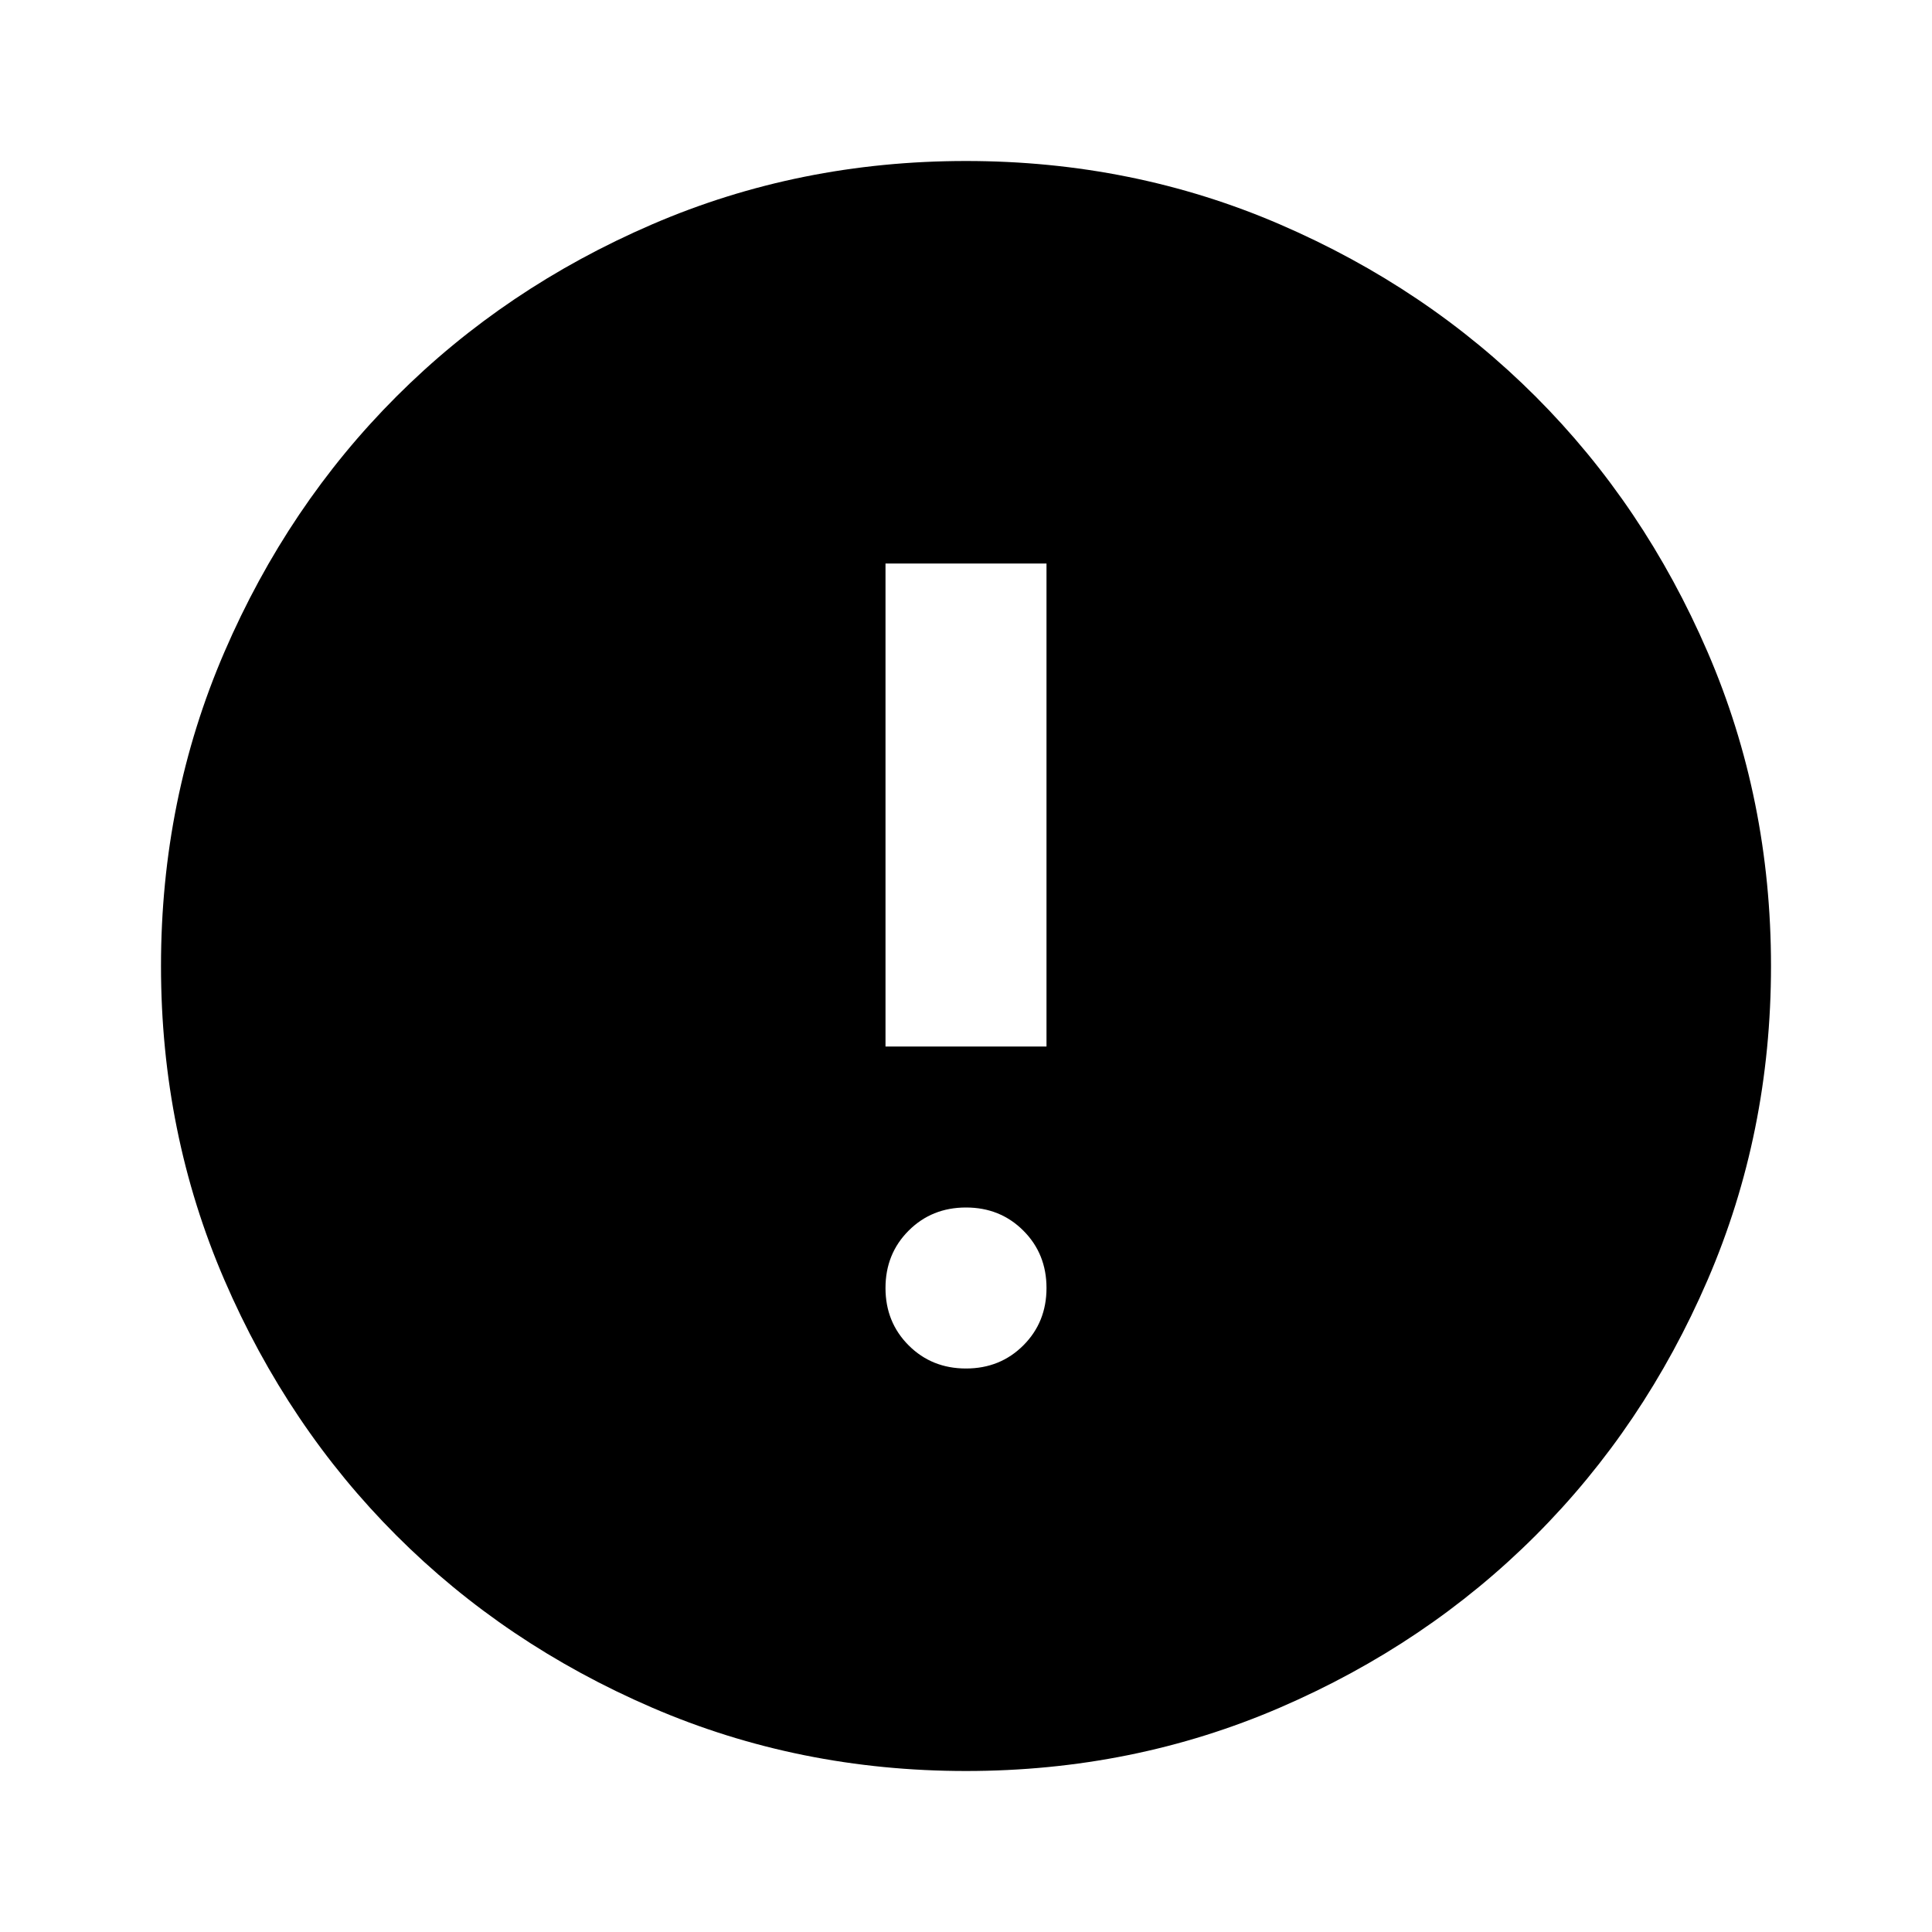
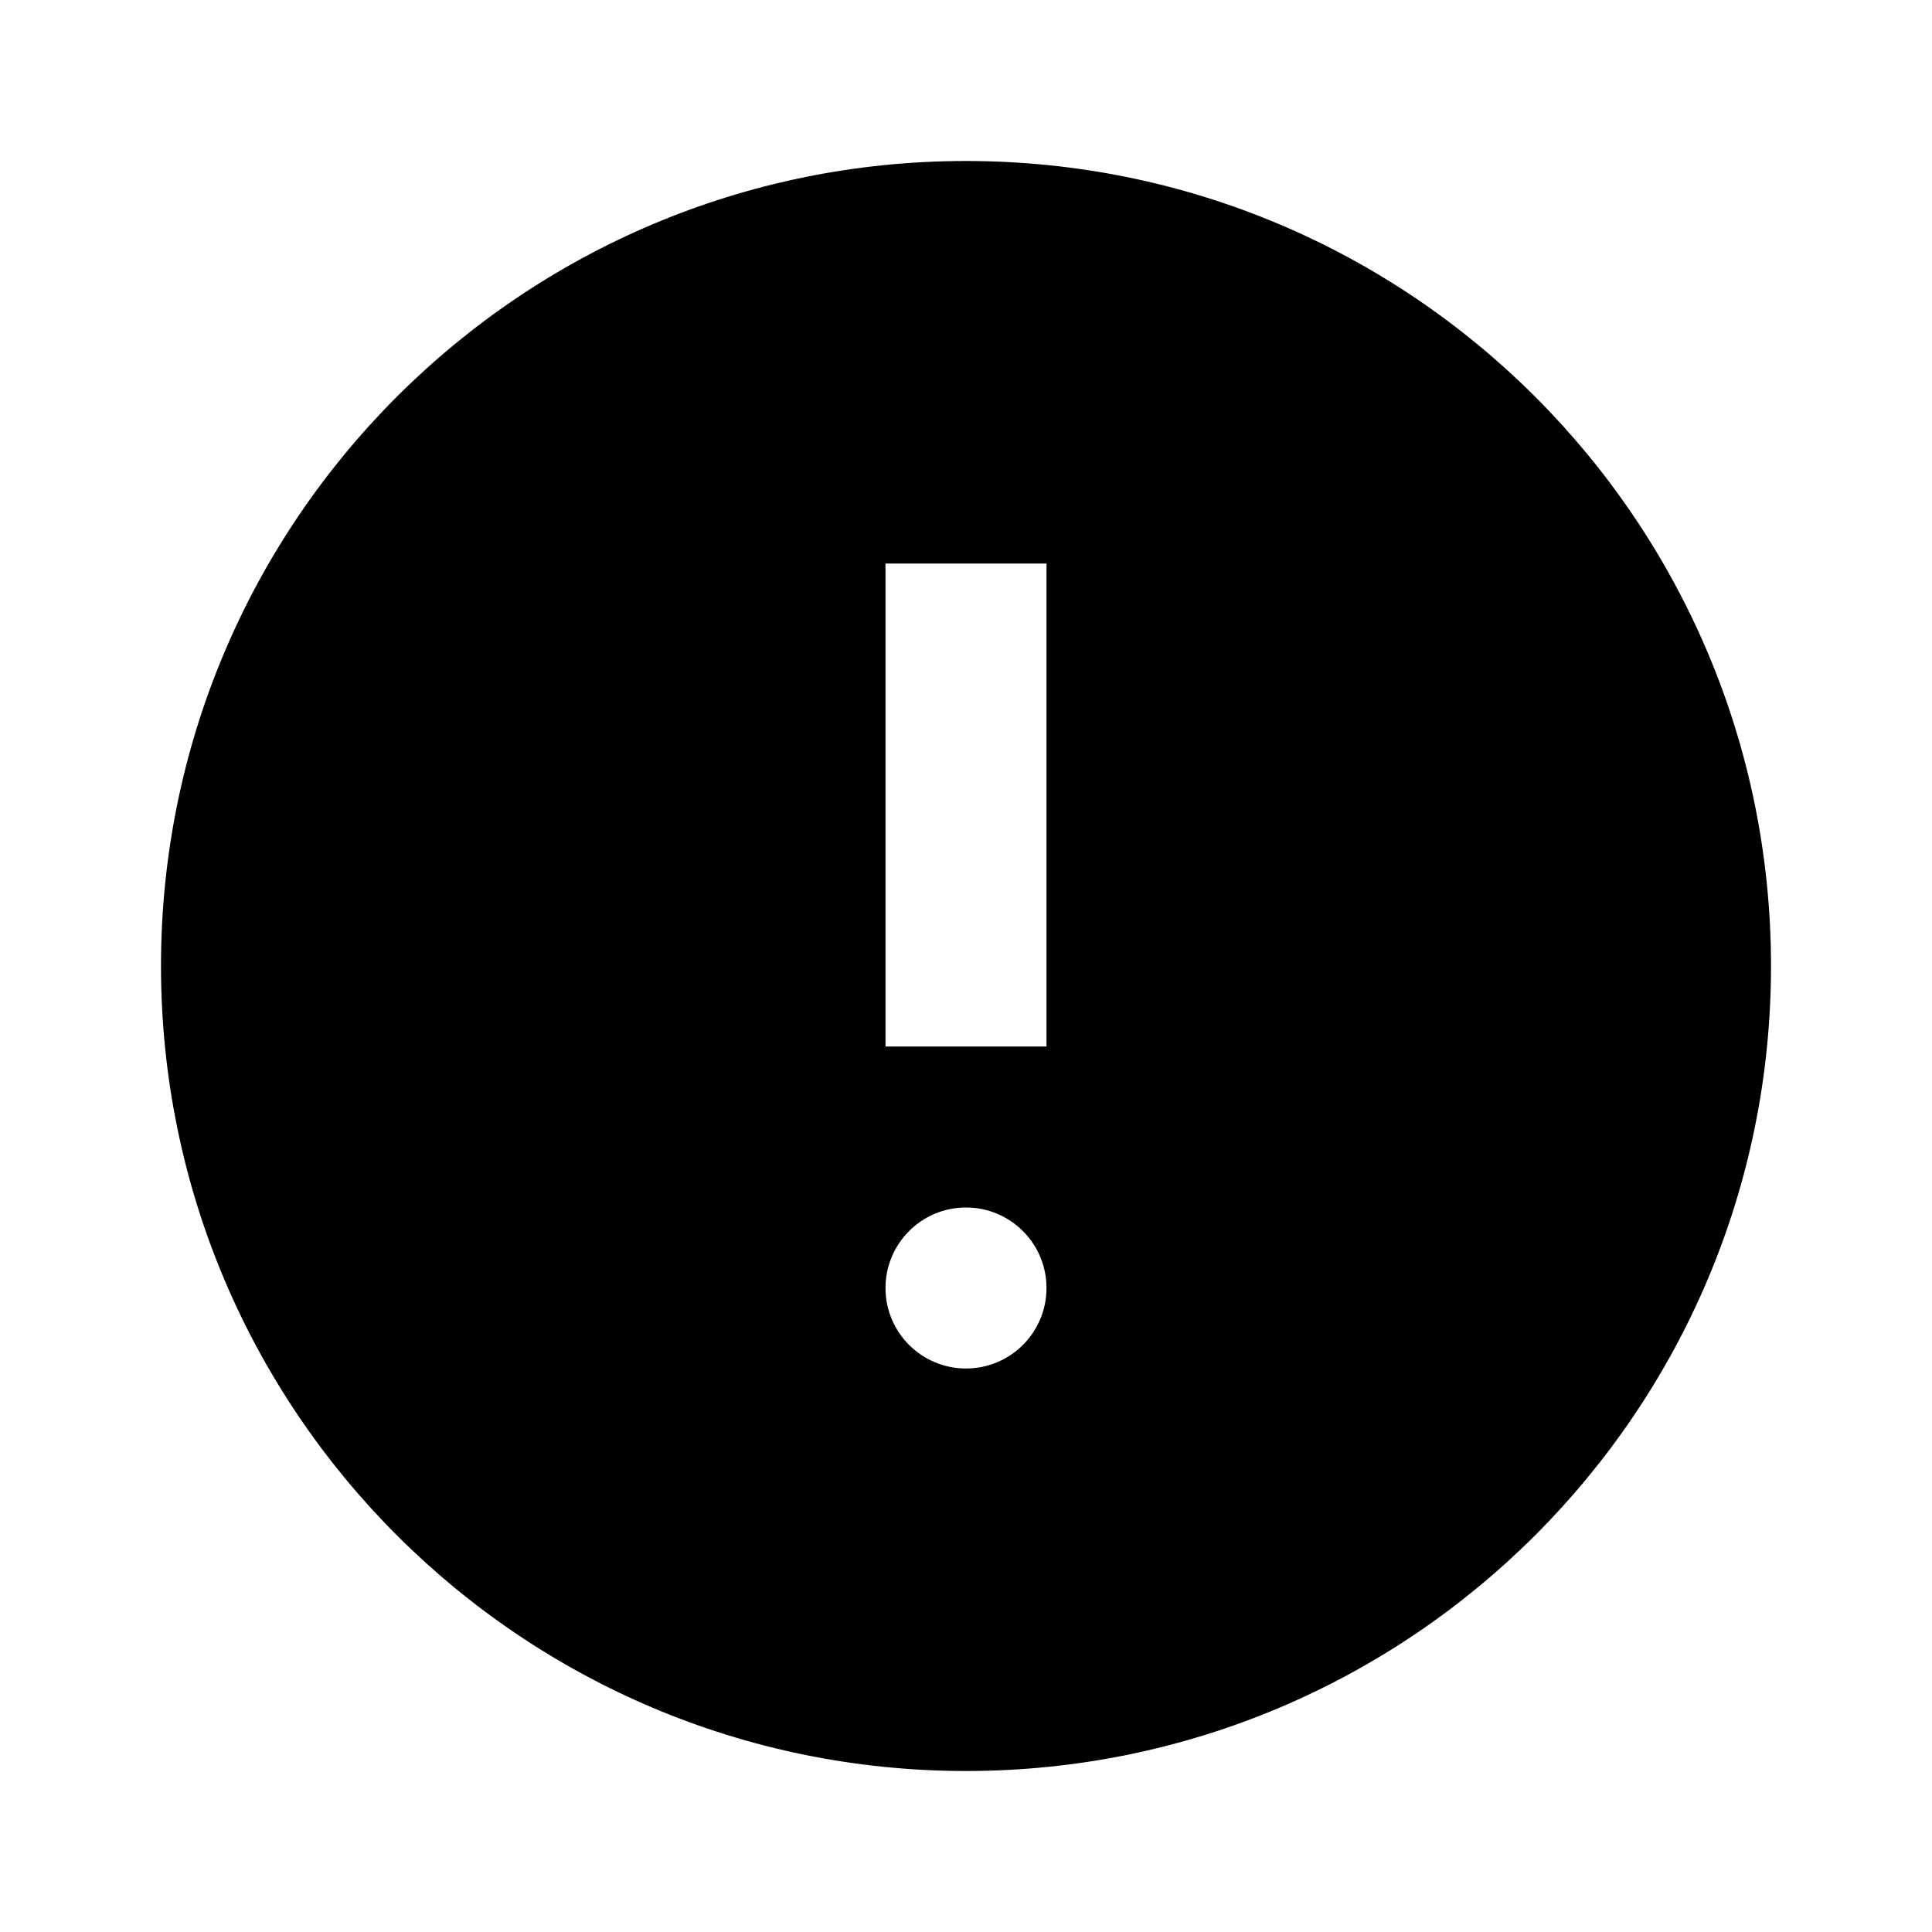
- <svg xmlns="http://www.w3.org/2000/svg" viewBox="0 -960 960 960">
-   <path d="M480-280q17 0 28.5-11.5T520-320q0-17-11.5-28.5T480-360q-17 0-28.5 11.5T440-320q0 17 11.5 28.5T480-280Zm-40-160h80v-240h-80v240Zm40 360q-83 0-156-31.5T197-197q-54-54-85.5-127T80-480q0-83 31.5-156T197-763q54-54 127-85.5T480-880q83 0 156 31.5T763-763q54 54 85.5 127T880-480q0 83-31.5 156T763-197q-54 54-127 85.5T480-80Z" />
+ <svg xmlns="http://www.w3.org/2000/svg" viewBox="0 -96 96 96">
+   <path d="M88-48 a40,40 0 1,0-80,0 a40,40 0 1,0 80,0Z M44-68 H52 V-44 H44Z M52-32 a4,4 0 1,0-8,0 a4,4 0 1,0 8,0Z" fill-rule="evenodd" />
</svg>
